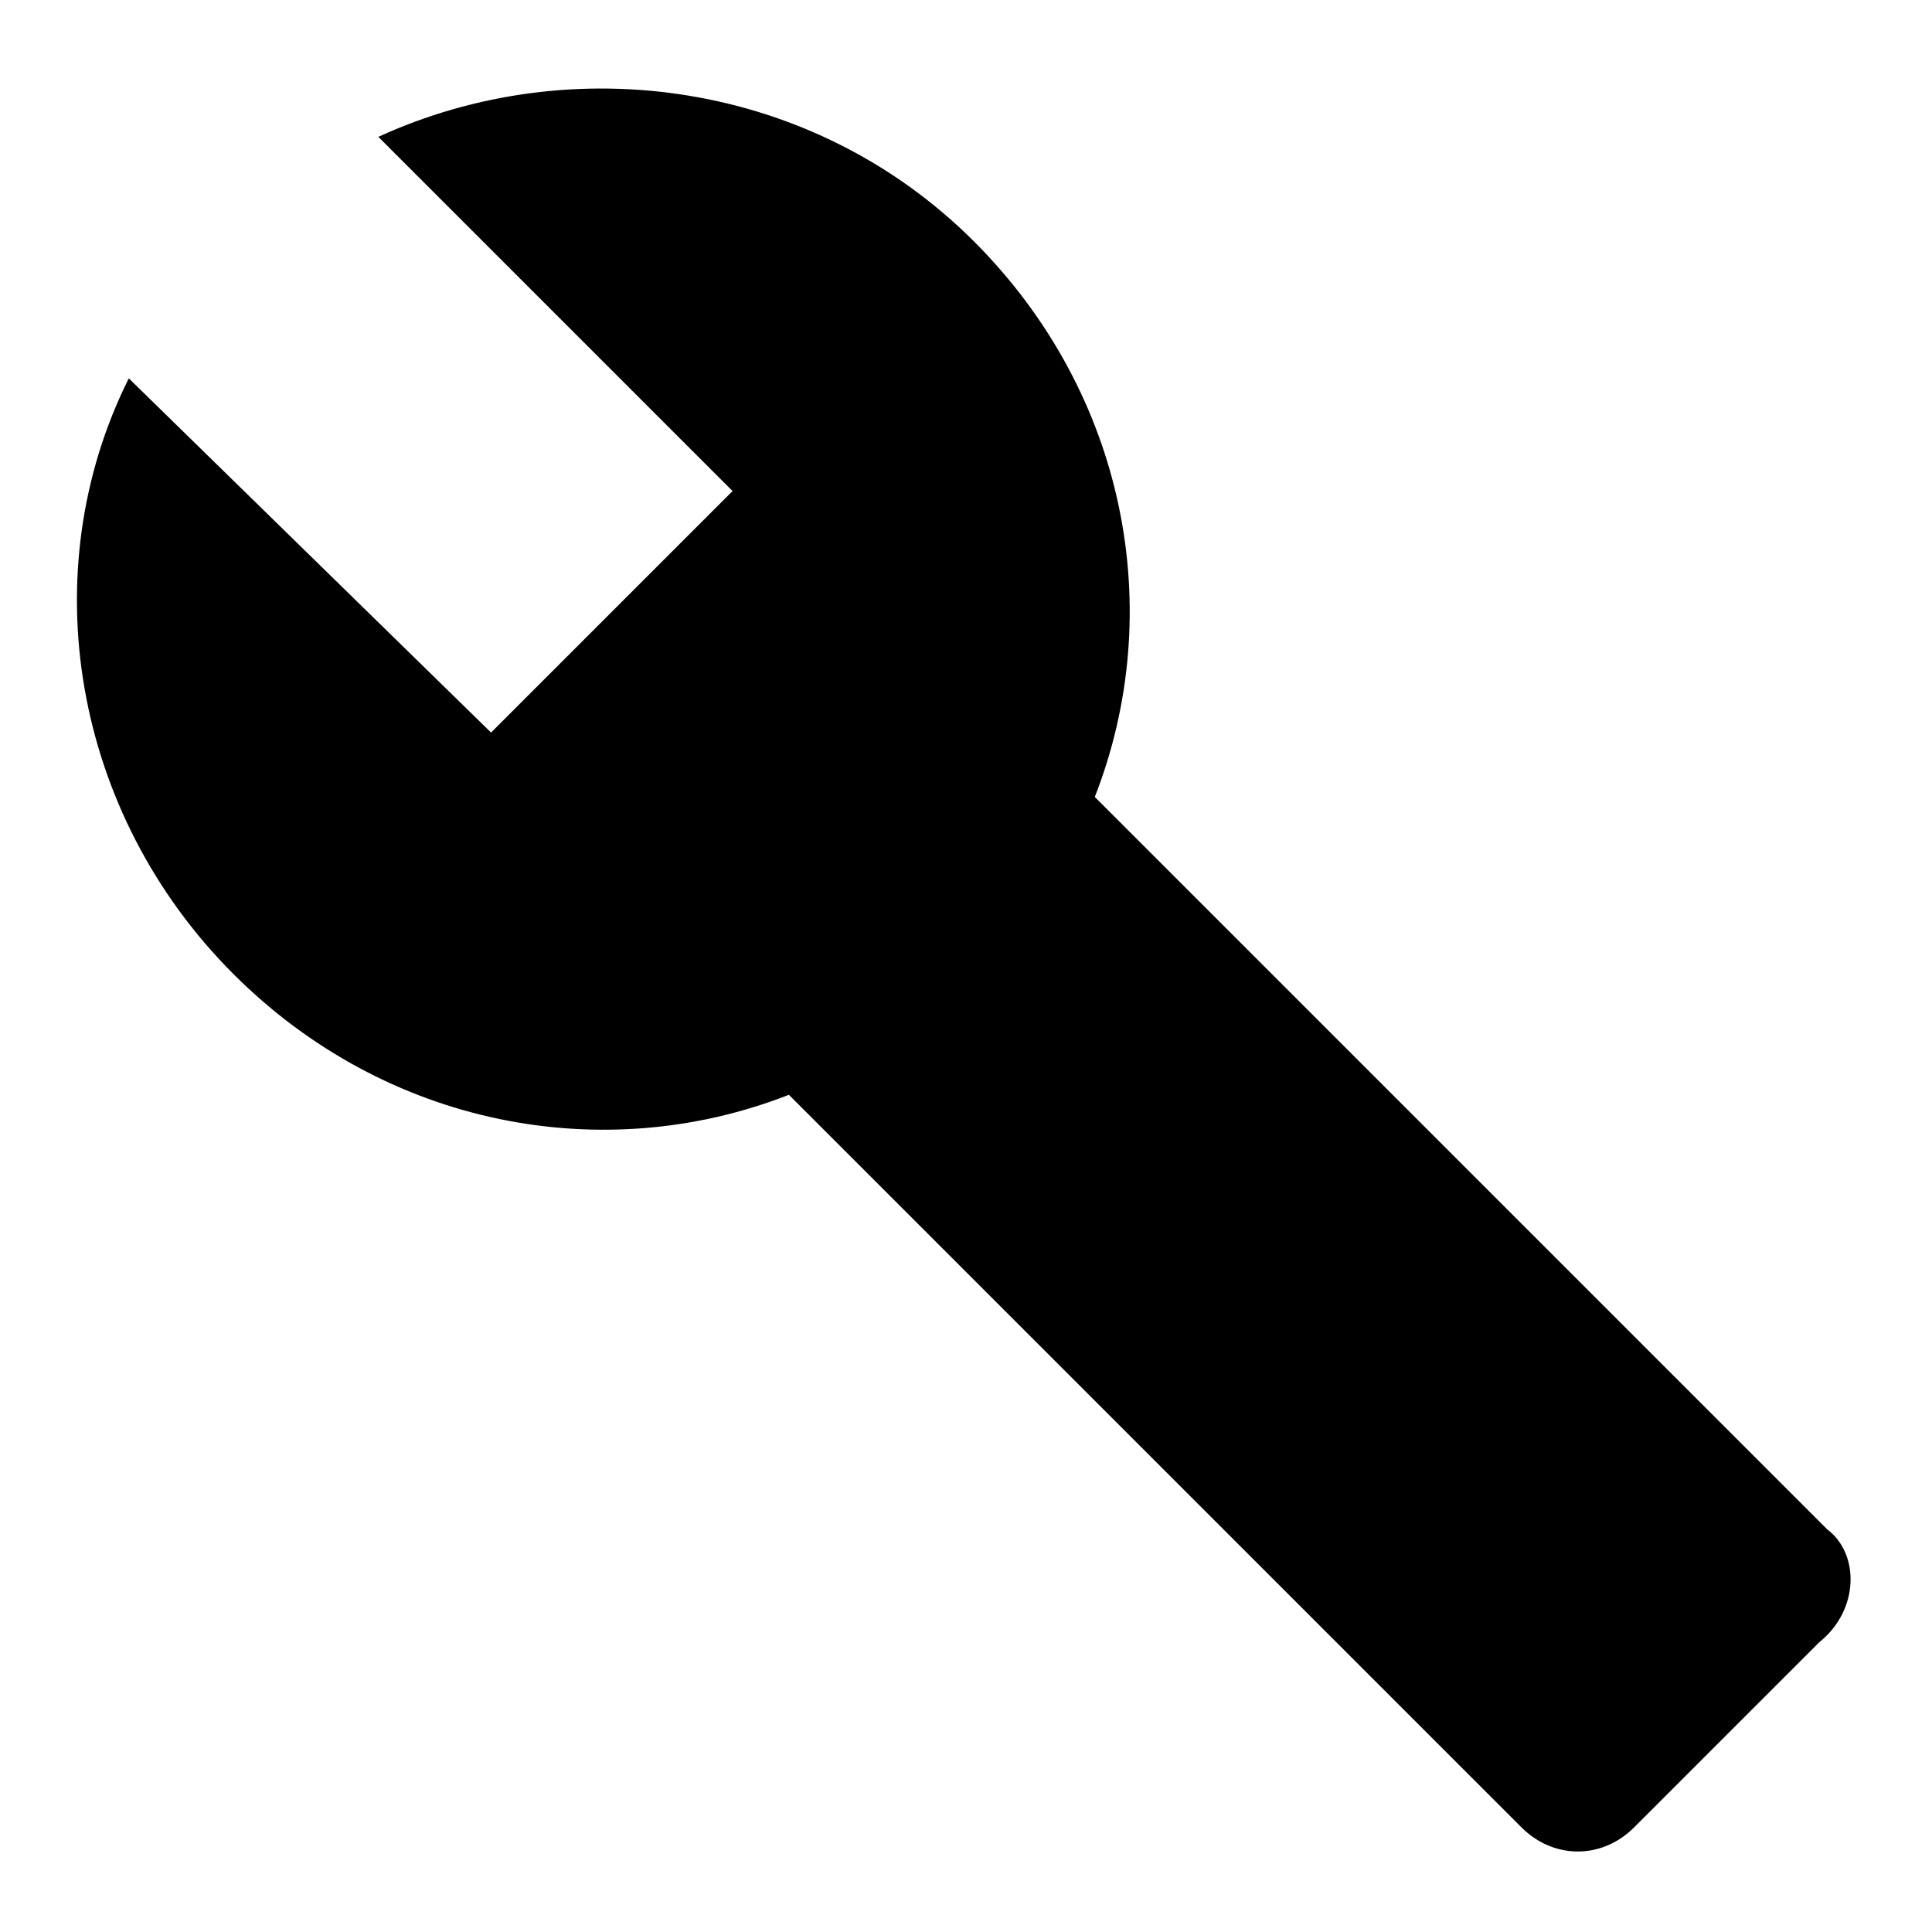
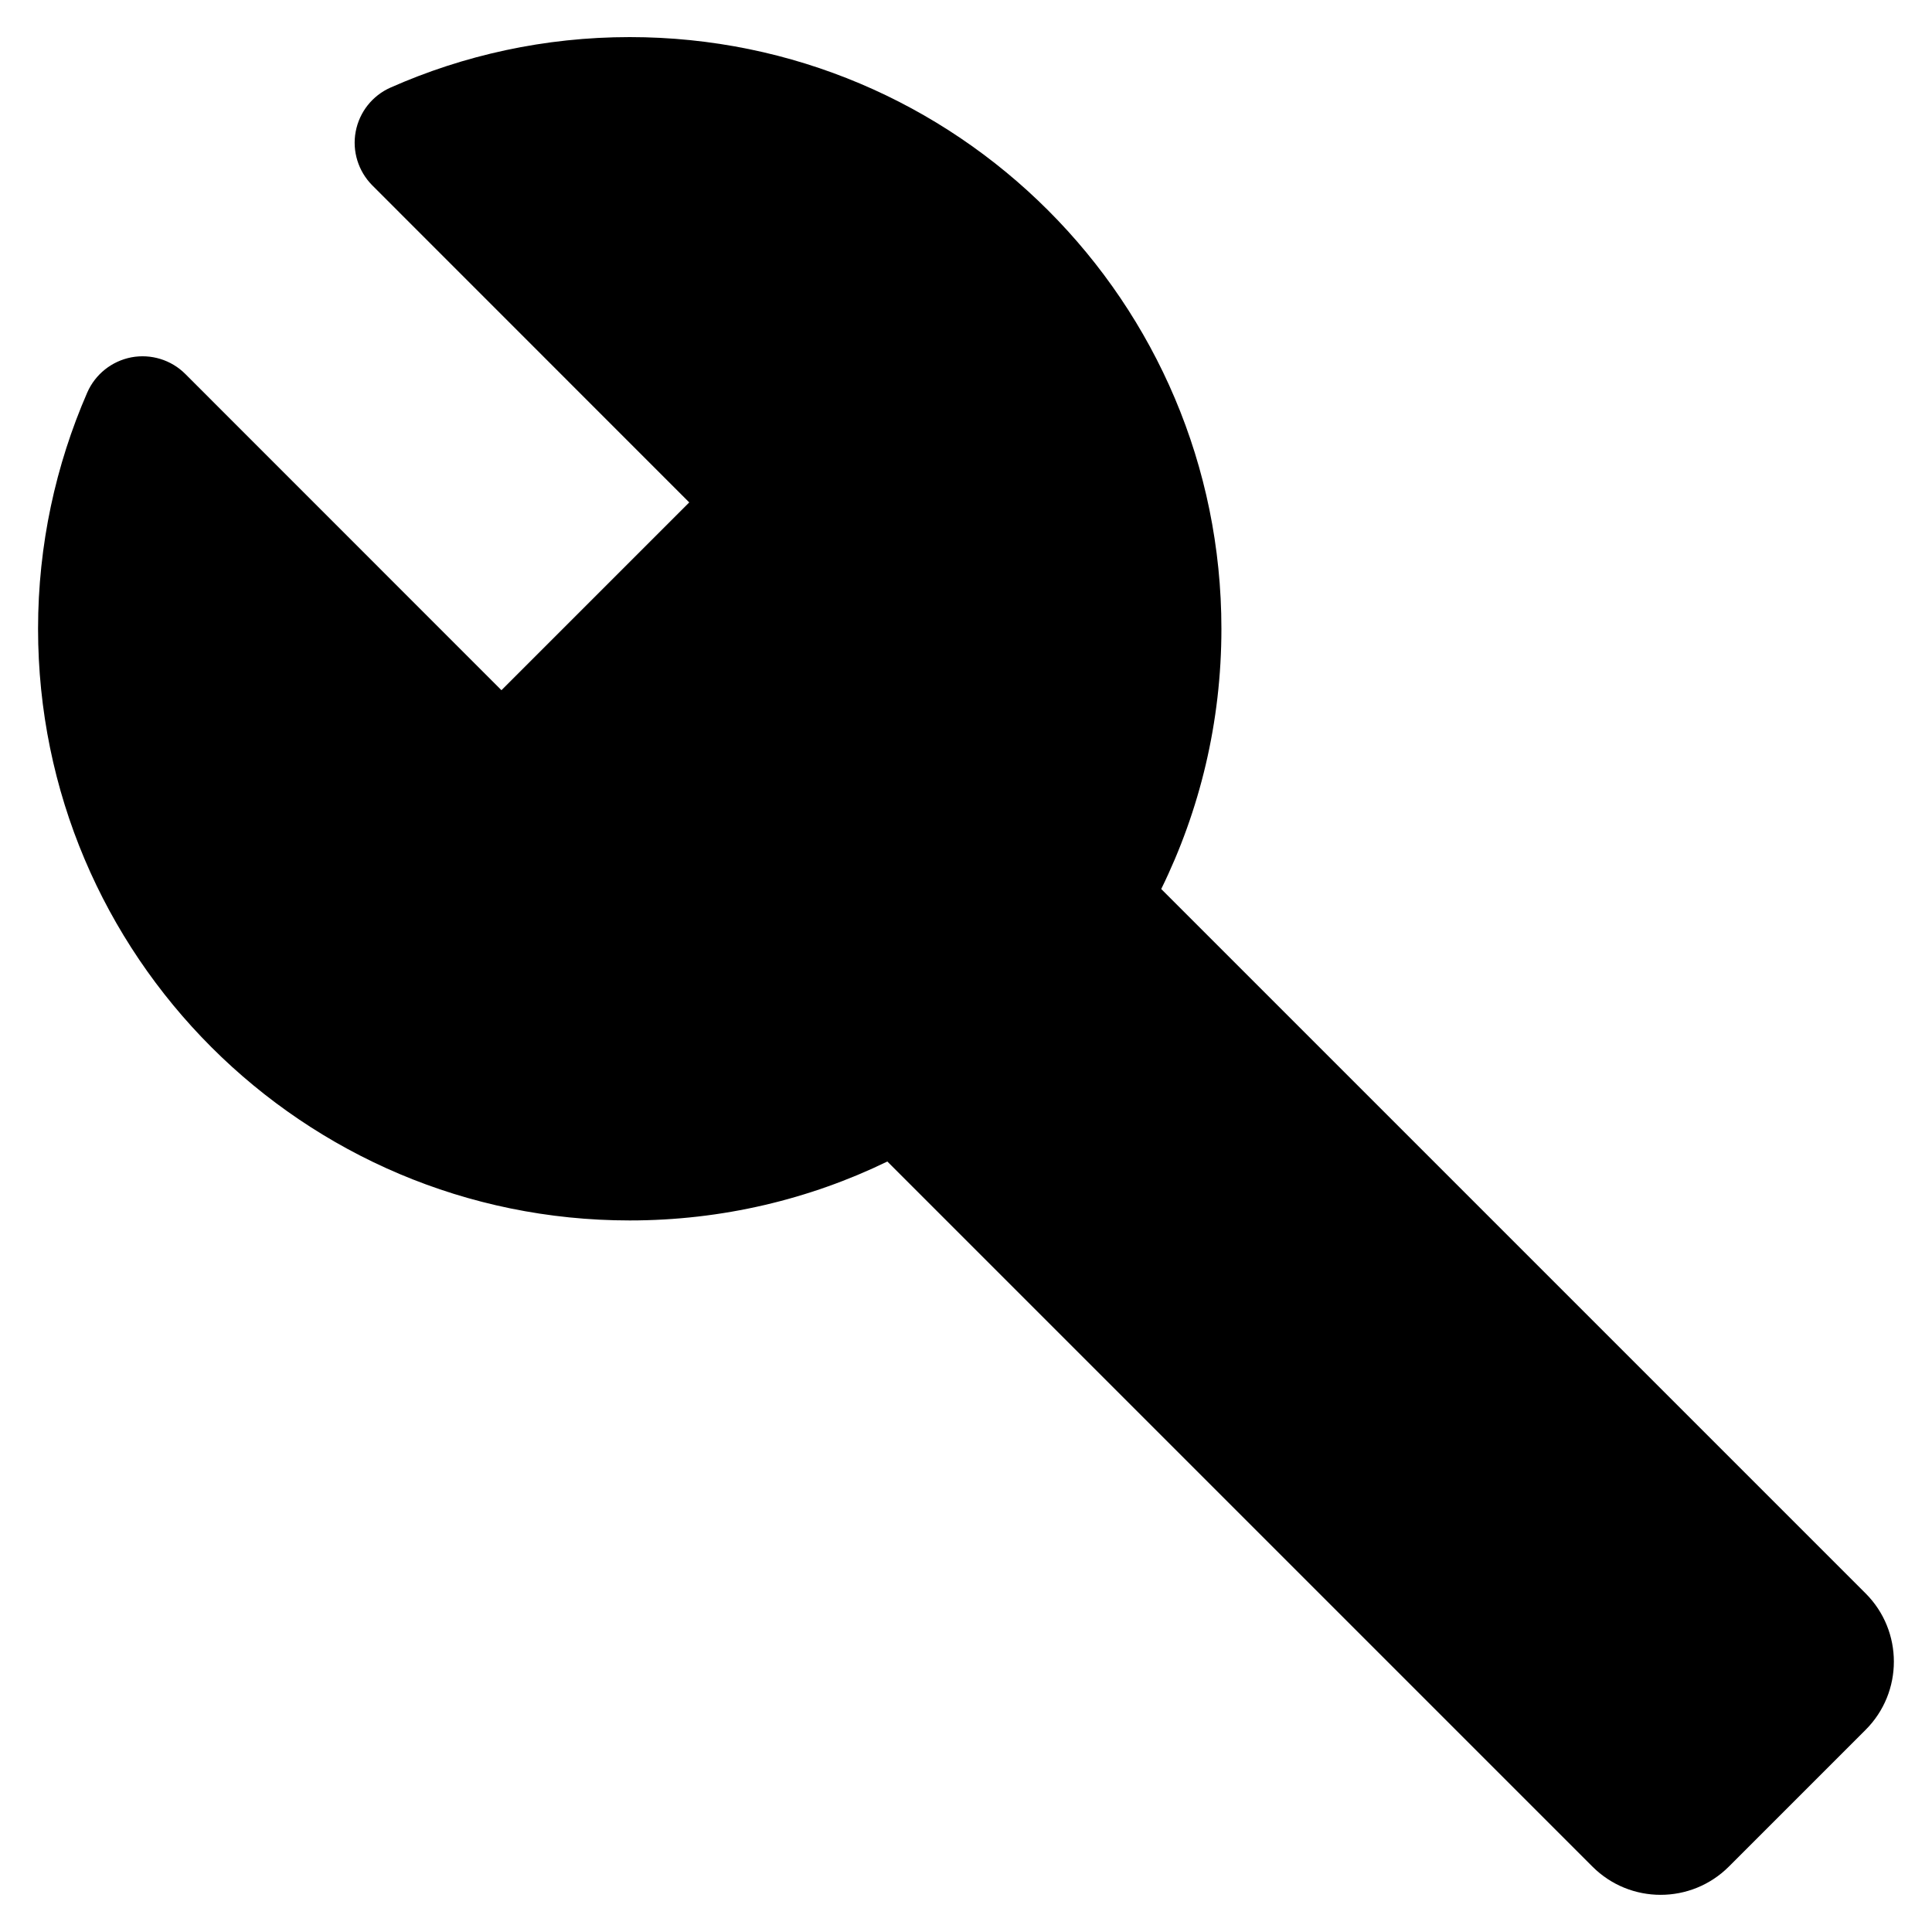
- <svg xmlns="http://www.w3.org/2000/svg" width="18" height="18" viewBox="0 0 24 24" fill="none">
-   <path d="M22.7 19 13.6 9.9c.9-2.3.4-5-1.5-6.9C10.1 1 7.1.6 4.7 1.7l4.4 4.4-3 3-4.5-4.4C.4 7.1.9 10.1 2.9 12.1c1.9 1.9 4.6 2.4 6.9 1.5l9.1 9.1c.4.4 1 .4 1.4 0l2.3-2.3c.5-.4.5-1.1.1-1.4Z" fill="currentColor" />
+ <svg xmlns="http://www.w3.org/2000/svg" viewBox="0 0 20 20">
+   <path d="M 3.682 1.363 C 3.72 1.16 3.855 0.989 4.044 0.906 C 4.801 0.571 5.639 0.384 6.519 0.384 C 9.902 0.384 12.644 3.126 12.644 6.509 C 12.644 7.476 12.42 8.39 12.021 9.203 L 19.312 16.494 C 19.703 16.884 19.703 17.518 19.312 17.908 L 17.898 19.322 C 17.507 19.713 16.874 19.713 16.484 19.322 L 9.186 12.024 C 8.38 12.415 7.475 12.634 6.519 12.634 C 3.136 12.634 0.394 9.891 0.394 6.509 C 0.394 5.64 0.577 4.813 0.903 4.064 C 0.986 3.874 1.157 3.738 1.36 3.699 C 1.563 3.661 1.772 3.725 1.918 3.871 L 5.191 7.145 L 7.135 5.201 L 3.854 1.919 C 3.709 1.773 3.644 1.565 3.682 1.363 Z" />
</svg>
